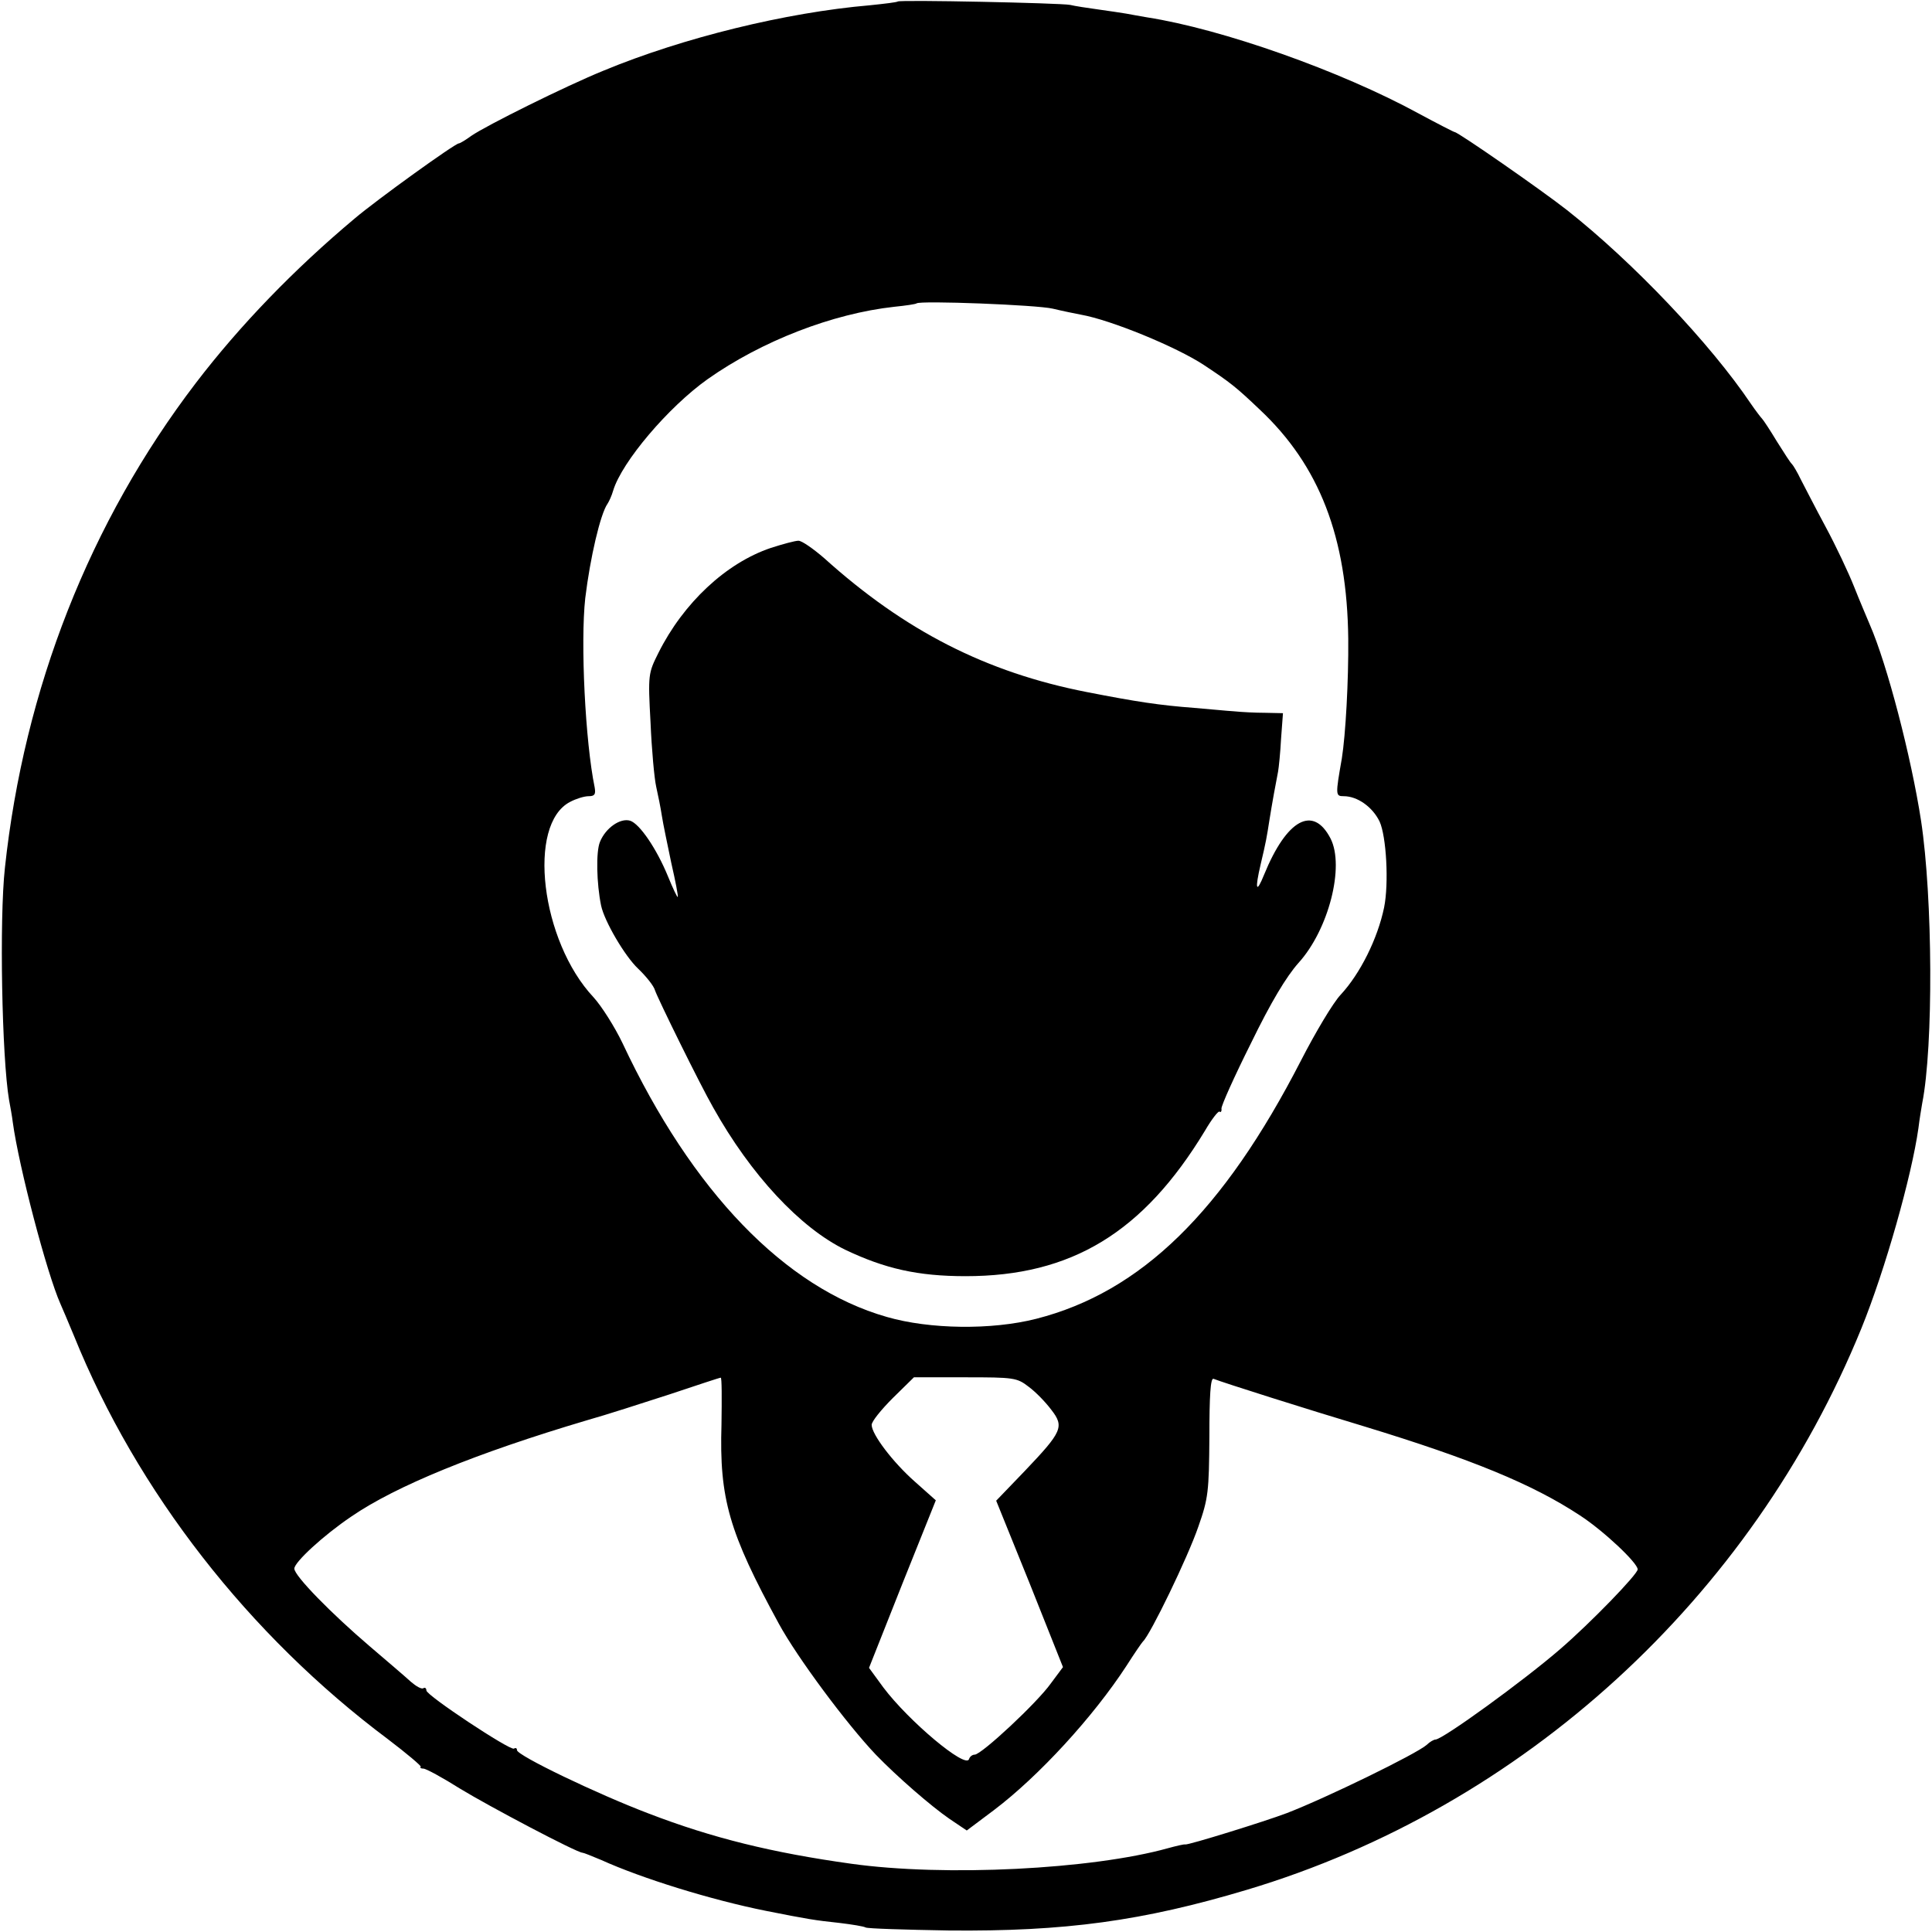
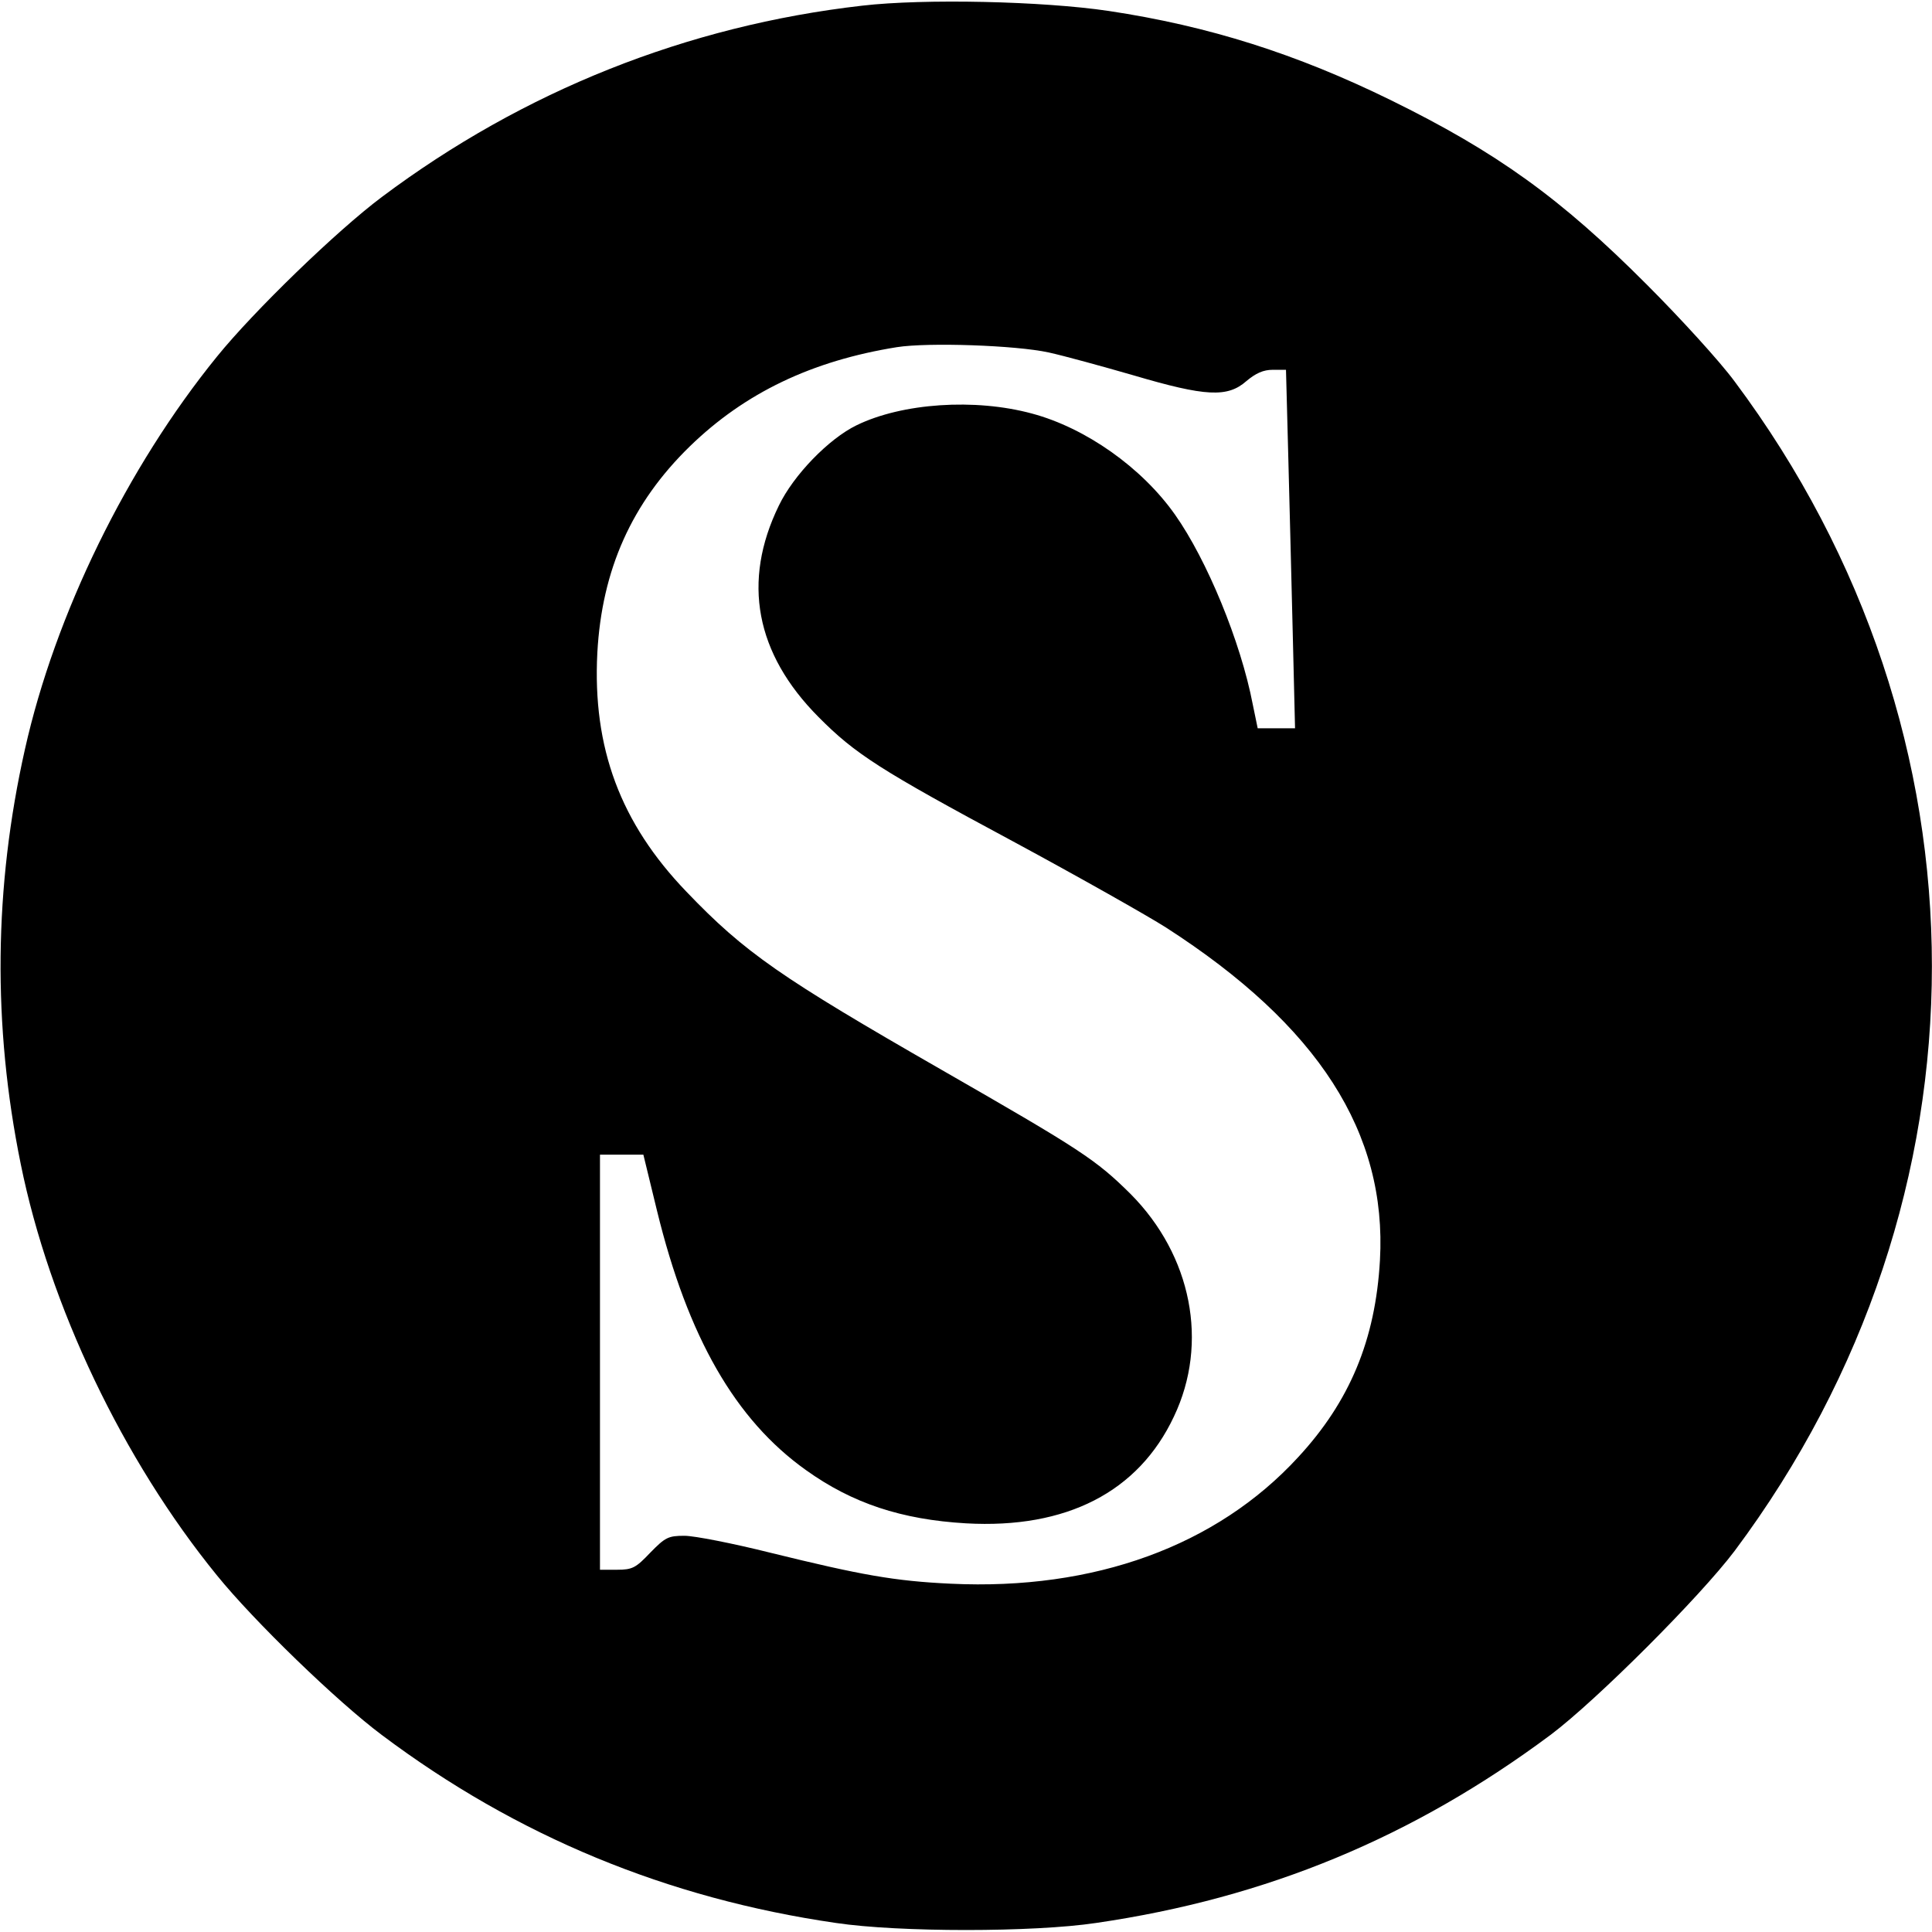
<svg xmlns="http://www.w3.org/2000/svg" version="1.0" width="512pt" height="512pt" viewBox="0 0 512 512" preserveAspectRatio="xMidYMid meet">
  <g transform="translate(0,512) scale(0.1,-0.1)" fill="#000000" stroke="none">
-     <path d="M2379 5116 c-2 -2 -35 -6 -74 -10 -222 -19 -495 -86 -705 -173 -101 -41 -312 -146 -351 -173 -15 -11 -30 -20 -33 -20 -10 0 -217 -149 -276 -199 -161 -135 -304 -283 -421 -436 -281 -368 -455 -810 -506 -1285 -15 -136 -8 -503 11 -615 3 -16 8 -43 10 -60 16 -117 90 -399 126 -480 5 -11 21 -49 36 -85 167 -413 463 -793 832 -1069 50 -38 89 -71 87 -73 -3 -3 1 -5 7 -5 7 0 51 -24 97 -53 77 -47 310 -170 325 -170 3 0 25 -9 49 -19 108 -49 292 -106 437 -135 111 -22 129 -25 195 -32 33 -4 64 -9 69 -12 5 -3 104 -6 220 -8 308 -3 514 25 791 108 731 219 1337 773 1628 1488 63 155 133 403 151 530 3 25 8 54 10 66 30 151 28 545 -3 749 -26 169 -90 415 -136 520 -7 17 -26 61 -41 99 -15 38 -49 110 -76 160 -27 50 -56 107 -66 126 -9 19 -20 37 -23 40 -4 3 -21 30 -40 60 -18 30 -36 57 -39 60 -3 3 -17 21 -30 40 -107 159 -312 375 -487 513 -66 52 -289 207 -298 207 -2 0 -45 22 -95 49 -207 113 -521 224 -720 255 -19 3 -44 8 -56 10 -12 2 -45 7 -74 11 -29 4 -62 9 -74 12 -24 5 -452 14 -457 9z m411 -814 c25 -6 59 -13 75 -16 79 -14 252 -85 325 -133 71 -47 86 -59 148 -118 159 -149 232 -339 235 -608 1 -111 -7 -254 -17 -317 -17 -97 -17 -100 5 -100 36 0 76 -28 95 -67 18 -39 25 -164 12 -228 -17 -82 -63 -175 -115 -231 -20 -21 -67 -100 -105 -174 -206 -401 -424 -614 -702 -685 -118 -30 -282 -28 -396 5 -270 77 -516 333 -700 725 -21 44 -56 99 -77 122 -140 149 -177 459 -62 518 15 8 37 15 49 15 16 0 19 5 16 23 -25 121 -38 384 -25 502 13 107 40 223 59 250 4 6 11 21 15 35 23 76 146 221 250 295 143 101 331 174 495 192 30 3 57 7 59 9 9 8 320 -4 361 -14z m-878 -2957 c-6 -197 20 -286 152 -528 49 -90 180 -266 257 -347 57 -59 147 -137 195 -170 l46 -31 72 54 c119 90 263 247 351 382 21 33 41 62 44 65 19 17 119 223 147 305 26 74 28 92 29 238 0 109 3 156 11 153 28 -11 246 -80 399 -126 285 -87 446 -153 572 -236 63 -41 153 -126 153 -143 0 -13 -125 -142 -205 -211 -97 -84 -312 -240 -331 -240 -4 0 -15 -6 -23 -14 -27 -24 -267 -141 -371 -181 -58 -22 -261 -85 -269 -83 -3 1 -24 -4 -46 -10 -201 -56 -591 -76 -840 -41 -208 29 -367 68 -536 133 -137 52 -349 154 -349 168 0 5 -3 7 -8 4 -10 -6 -232 141 -232 154 0 6 -4 9 -8 6 -5 -3 -19 5 -33 17 -13 12 -62 54 -109 94 -102 87 -200 187 -200 206 0 17 77 88 151 138 118 81 331 168 624 255 50 14 149 46 220 69 72 24 132 44 135 44 3 1 3 -55 2 -124z m814 100 c19 -14 45 -41 60 -61 35 -45 29 -58 -70 -162 l-76 -79 89 -220 88 -221 -32 -43 c-36 -51 -184 -189 -202 -189 -6 0 -13 -5 -15 -12 -9 -26 -160 101 -227 190 l-38 52 88 222 89 222 -55 49 c-59 52 -115 126 -115 151 0 9 25 40 56 71 l56 55 136 0 c129 0 137 -1 168 -25z" />
-     <path d="M2043 3668 c-119 -40 -232 -146 -298 -278 -27 -54 -28 -57 -21 -185 3 -71 10 -148 15 -170 5 -22 12 -57 15 -77 3 -20 15 -77 25 -125 11 -48 19 -89 17 -90 -1 -2 -13 23 -26 55 -30 73 -75 139 -100 147 -26 8 -65 -19 -80 -56 -11 -26 -9 -111 3 -169 9 -42 63 -134 98 -167 21 -20 42 -46 45 -58 8 -23 119 -249 154 -310 100 -179 231 -319 350 -377 105 -50 192 -70 319 -70 281 0 471 116 634 385 18 31 36 54 39 51 3 -3 6 1 5 8 -1 7 34 85 78 173 53 109 94 177 126 213 80 88 123 256 85 330 -46 89 -116 51 -176 -96 -21 -52 -25 -40 -9 28 14 59 16 71 23 116 7 44 17 99 23 129 2 11 6 50 8 88 l5 67 -47 1 c-27 0 -64 2 -83 4 -19 1 -67 6 -105 9 -92 7 -152 16 -285 42 -266 52 -482 162 -696 355 -29 25 -59 46 -68 46 -9 0 -42 -9 -73 -19z" />
+     <path d="M2285 5105 c-464 -53 -898 -226 -1273 -507 -119 -89 -339 -302 -437 -423 -238 -293 -429 -683 -509 -1041 -82 -365 -86 -731 -11 -1099 76 -375 270 -783 520 -1090 98 -121 318 -334 437 -423 357 -268 756 -433 1203 -498 167 -25 524 -25 690 0 452 66 840 227 1205 499 122 92 395 365 487 487 697 933 697 2166 0 3099 -39 53 -144 168 -232 256 -229 230 -399 352 -680 490 -249 122 -481 196 -747 236 -175 26 -489 33 -653 14z m494 -919 c41 -9 143 -37 226 -61 190 -56 248 -59 298 -15 25 21 45 30 70 30 l35 0 6 -227 c3 -126 9 -339 12 -475 l6 -248 -49 0 -50 0 -13 63 c-32 167 -122 384 -206 503 -88 125 -237 230 -379 268 -151 41 -344 28 -465 -31 -74 -36 -167 -132 -206 -213 -98 -201 -62 -392 105 -560 97 -98 164 -141 516 -330 176 -95 358 -198 405 -228 404 -260 586 -544 567 -882 -12 -211 -80 -374 -217 -522 -216 -235 -540 -353 -920 -335 -150 7 -238 23 -478 82 -100 25 -202 45 -228 45 -43 0 -51 -4 -91 -45 -38 -40 -47 -45 -88 -45 l-45 0 0 550 0 550 58 0 57 0 36 -148 c82 -336 208 -555 395 -688 123 -88 253 -131 424 -141 266 -15 457 83 551 283 93 195 47 427 -115 590 -92 91 -130 116 -501 329 -425 244 -521 310 -676 472 -175 182 -249 381 -236 633 12 220 91 397 245 547 146 142 324 227 549 263 83 13 315 5 402 -14z" />
  </g>
</svg>
